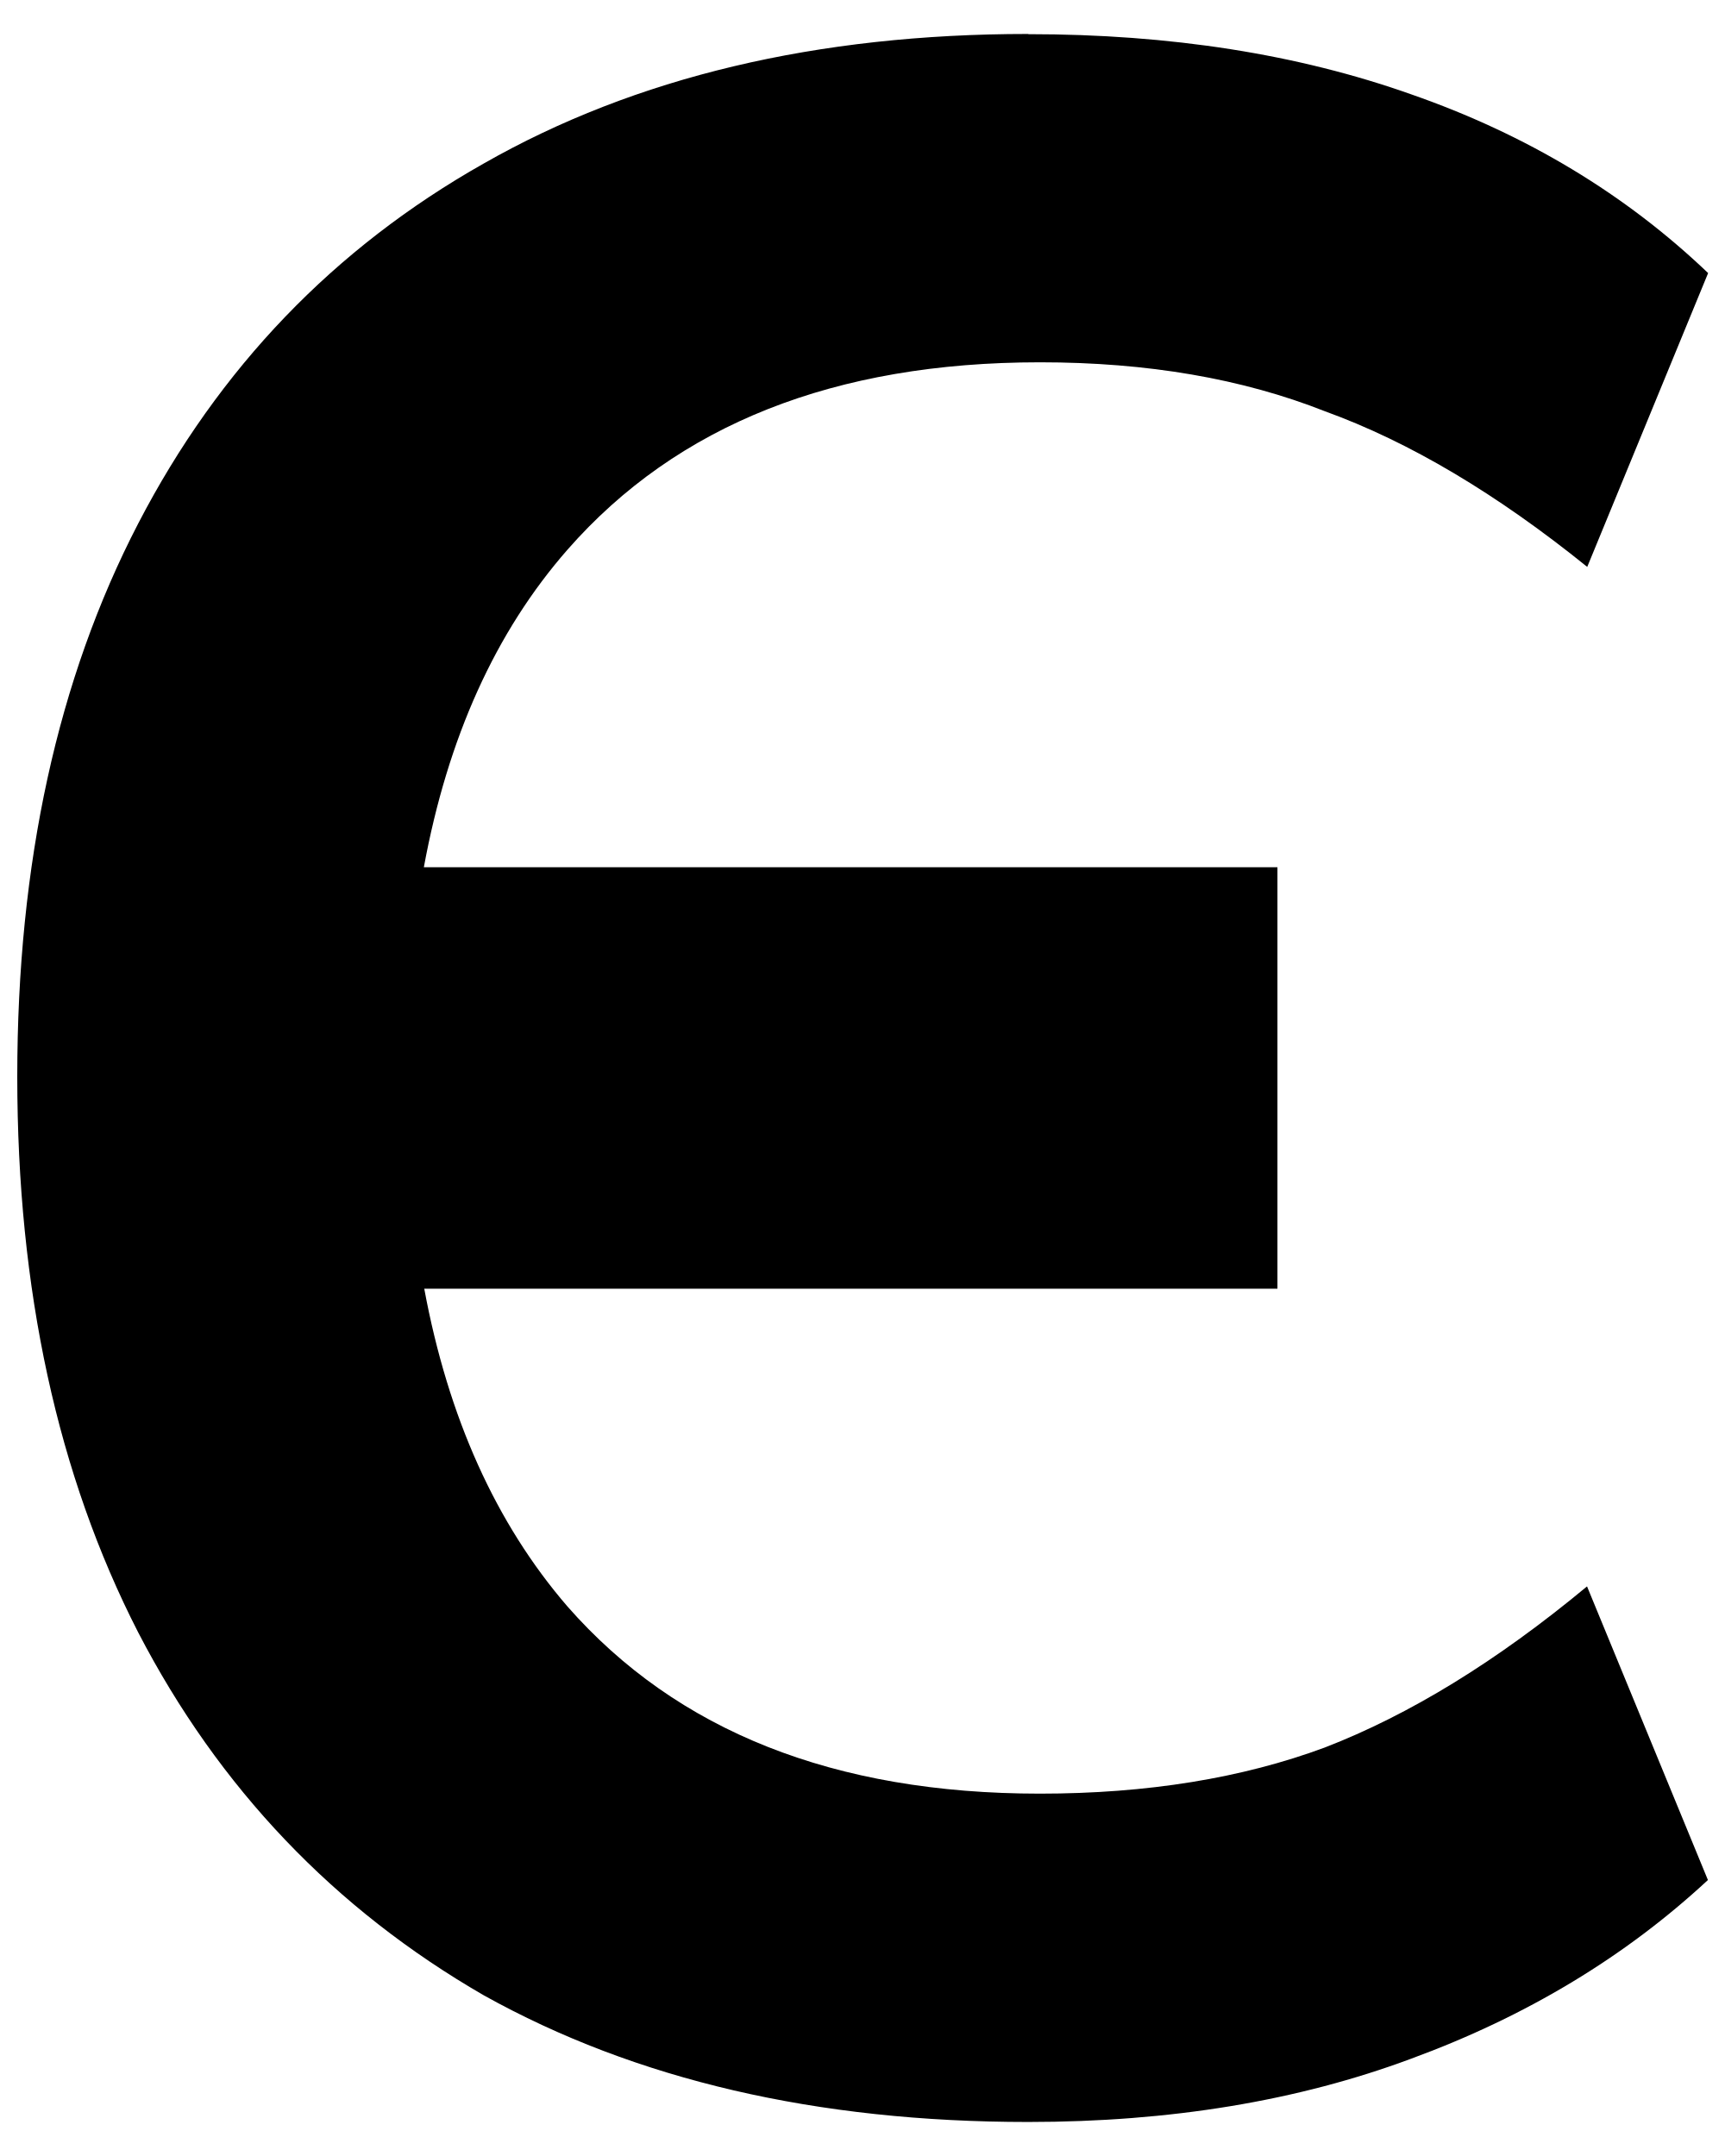
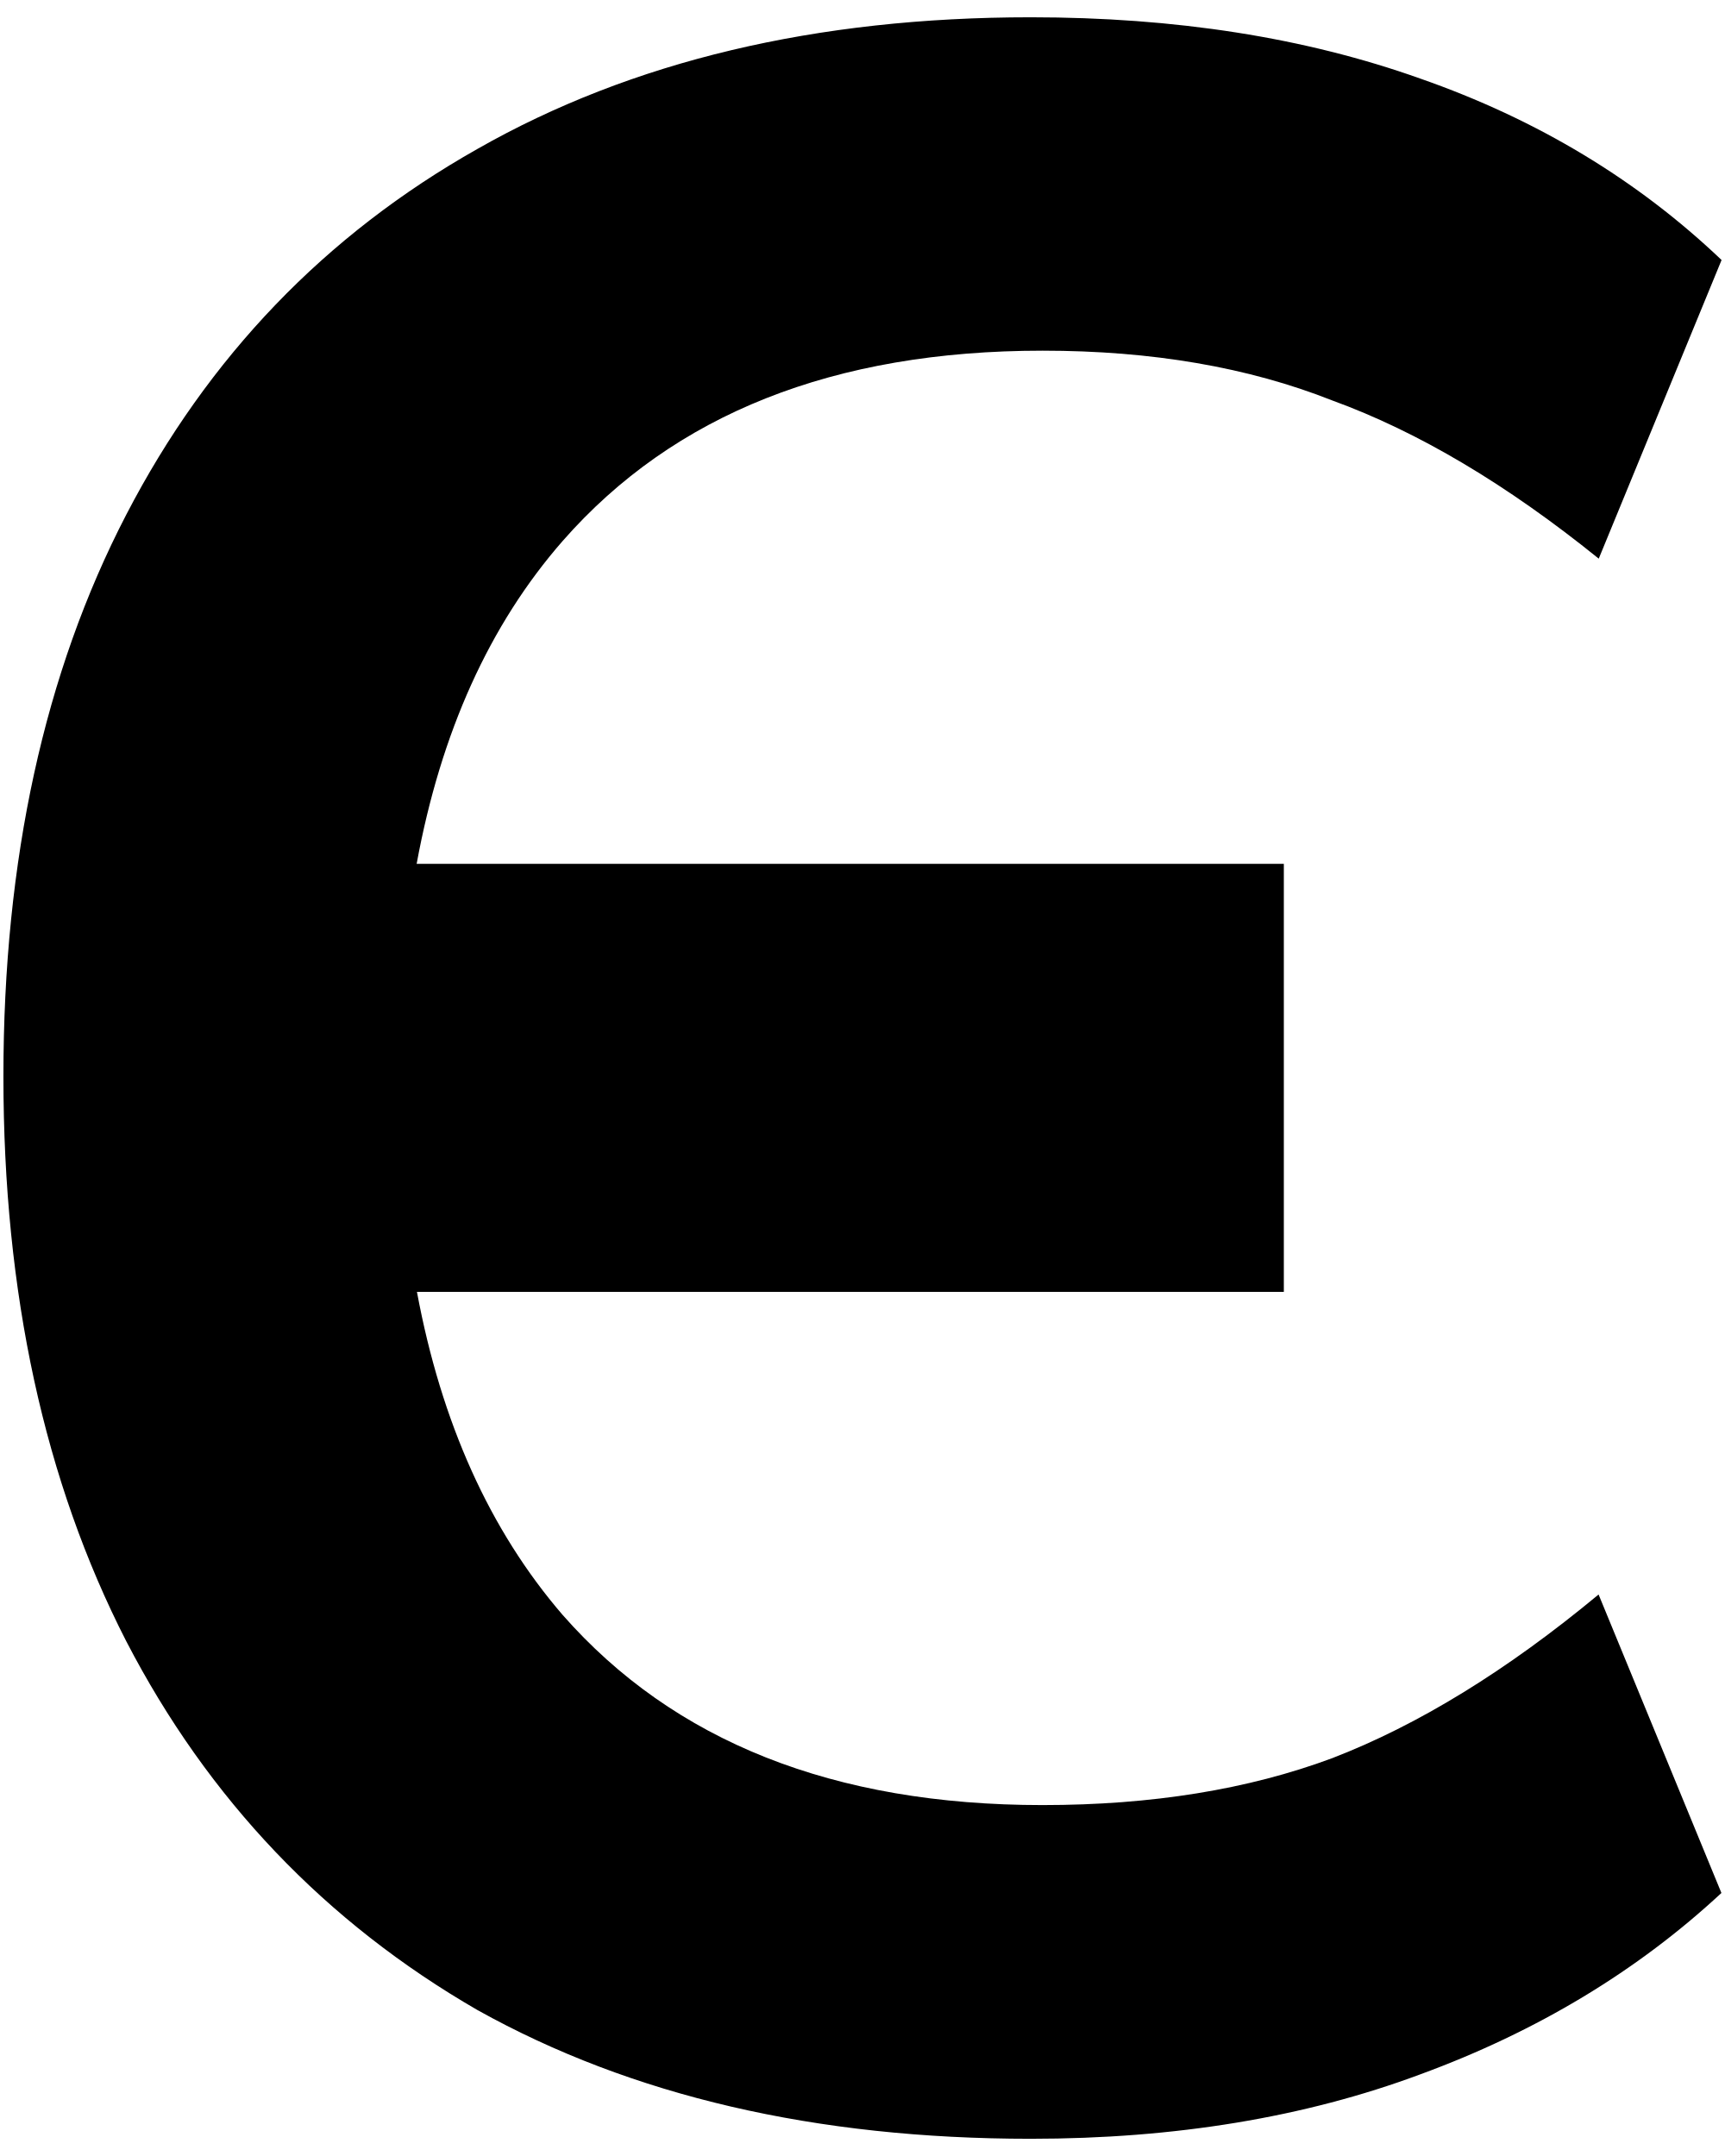
- <svg xmlns="http://www.w3.org/2000/svg" width="24" height="30" viewBox="0 0 6.35 7.938" version="1.1" id="svg8">
-   <defs id="defs2" />
+ <svg xmlns="http://www.w3.org/2000/svg" width="32" height="40" viewBox="0 0 8.467 10.583" version="1.1" id="svg8">
+   <defs id="defs2">
+     <linearGradient id="linearGradient3204">
+       <stop style="stop-color:#000000;stop-opacity:1;" offset="0" id="stop3202" />
+     </linearGradient>
+   </defs>
  <g id="layer1">
    <g id="g36777" transform="matrix(0.7517756,0,0,0.7517756,-0.9981392,0.6520626)" style="stroke-width:1.33">
-       <path id="path45860" style="font-weight:bold;font-size:7.056px;line-height:1.25;font-family:Mulish;-inkscape-font-specification:'Mulish Bold';text-align:center;text-anchor:middle;display:inline;fill:#000000;fill-opacity:1;stroke-width:0.352" d="m 6.362,-0.701 c -1.034,0 -1.923,0.211 -2.665,0.634 -0.733,0.414 -1.298,1.002 -1.693,1.764 -0.395,0.762 -0.592,1.664 -0.592,2.708 0,1.044 0.197,1.951 0.592,2.722 0.395,0.762 0.96,1.355 1.693,1.778 0.743,0.414 1.631,0.62 2.665,0.62 0.696,0 1.321,-0.103 1.876,-0.31 0.564,-0.207 1.048,-0.499 1.453,-0.875 l -0.592,-1.438 c -0.442,0.367 -0.87,0.629 -1.284,0.789 -0.404,0.15 -0.869,0.226 -1.396,0.226 -1.006,0 -1.777,-0.306 -2.313,-0.917 -0.35,-0.406 -0.584,-0.925 -0.701,-1.556 h 4.178 V 3.38 h -4.18 c 0.117,-0.635 0.351,-1.153 0.704,-1.556 0.536,-0.611 1.307,-0.917 2.313,-0.917 0.527,0 0.991,0.08 1.396,0.24 0.414,0.15 0.842,0.405 1.284,0.762 l 0.592,-1.439 c -0.404,-0.386 -0.888,-0.678 -1.453,-0.875 -0.555,-0.197 -1.18,-0.295 -1.876,-0.295 z" />
+       <path id="path45860" style="font-weight:bold;font-size:7.056px;line-height:1.25;font-family:Mulish;-inkscape-font-specification:'Mulish Bold';text-align:center;text-anchor:middle;display:inline;opacity:1;vector-effect:non-scaling-stroke;fill:#000000;fill-opacity:1;fill-rule:evenodd;stroke:none;stroke-width:0;stroke-miterlimit:4;stroke-dasharray:none;stroke-opacity:1;-inkscape-stroke:hairline" d="m 8.057,-0.755 c -1.401,0 -2.604,0.286 -3.611,0.859 -0.994,0.561 -1.759,1.357 -2.294,2.389 -0.535,1.032 -0.802,2.254 -0.802,3.668 0,1.414 0.267,2.643 0.802,3.688 0.535,1.032 1.3,1.835 2.294,2.409 1.006,0.561 2.209,0.84 3.611,0.84 0.943,0 1.79,-0.14 2.542,-0.42 0.764,-0.28 1.42,-0.676 1.968,-1.185 L 11.765,9.544 c -0.599,0.497 -1.179,0.853 -1.74,1.069 -0.548,0.204 -1.177,0.306 -1.891,0.306 -1.363,0 -2.407,-0.415 -3.134,-1.243 -0.474,-0.551 -0.791,-1.253 -0.95,-2.108 h 5.66 V 4.773 h -5.662 c 0.158,-0.86 0.476,-1.562 0.953,-2.108 0.726,-0.828 1.77,-1.243 3.134,-1.243 0.713,0 1.343,0.108 1.891,0.325 0.561,0.204 1.141,0.549 1.74,1.033 l 0.802,-1.95 c -0.548,-0.522 -1.203,-0.918 -1.968,-1.185 -0.752,-0.268 -1.599,-0.4 -2.542,-0.4 z" />
    </g>
  </g>
</svg>
